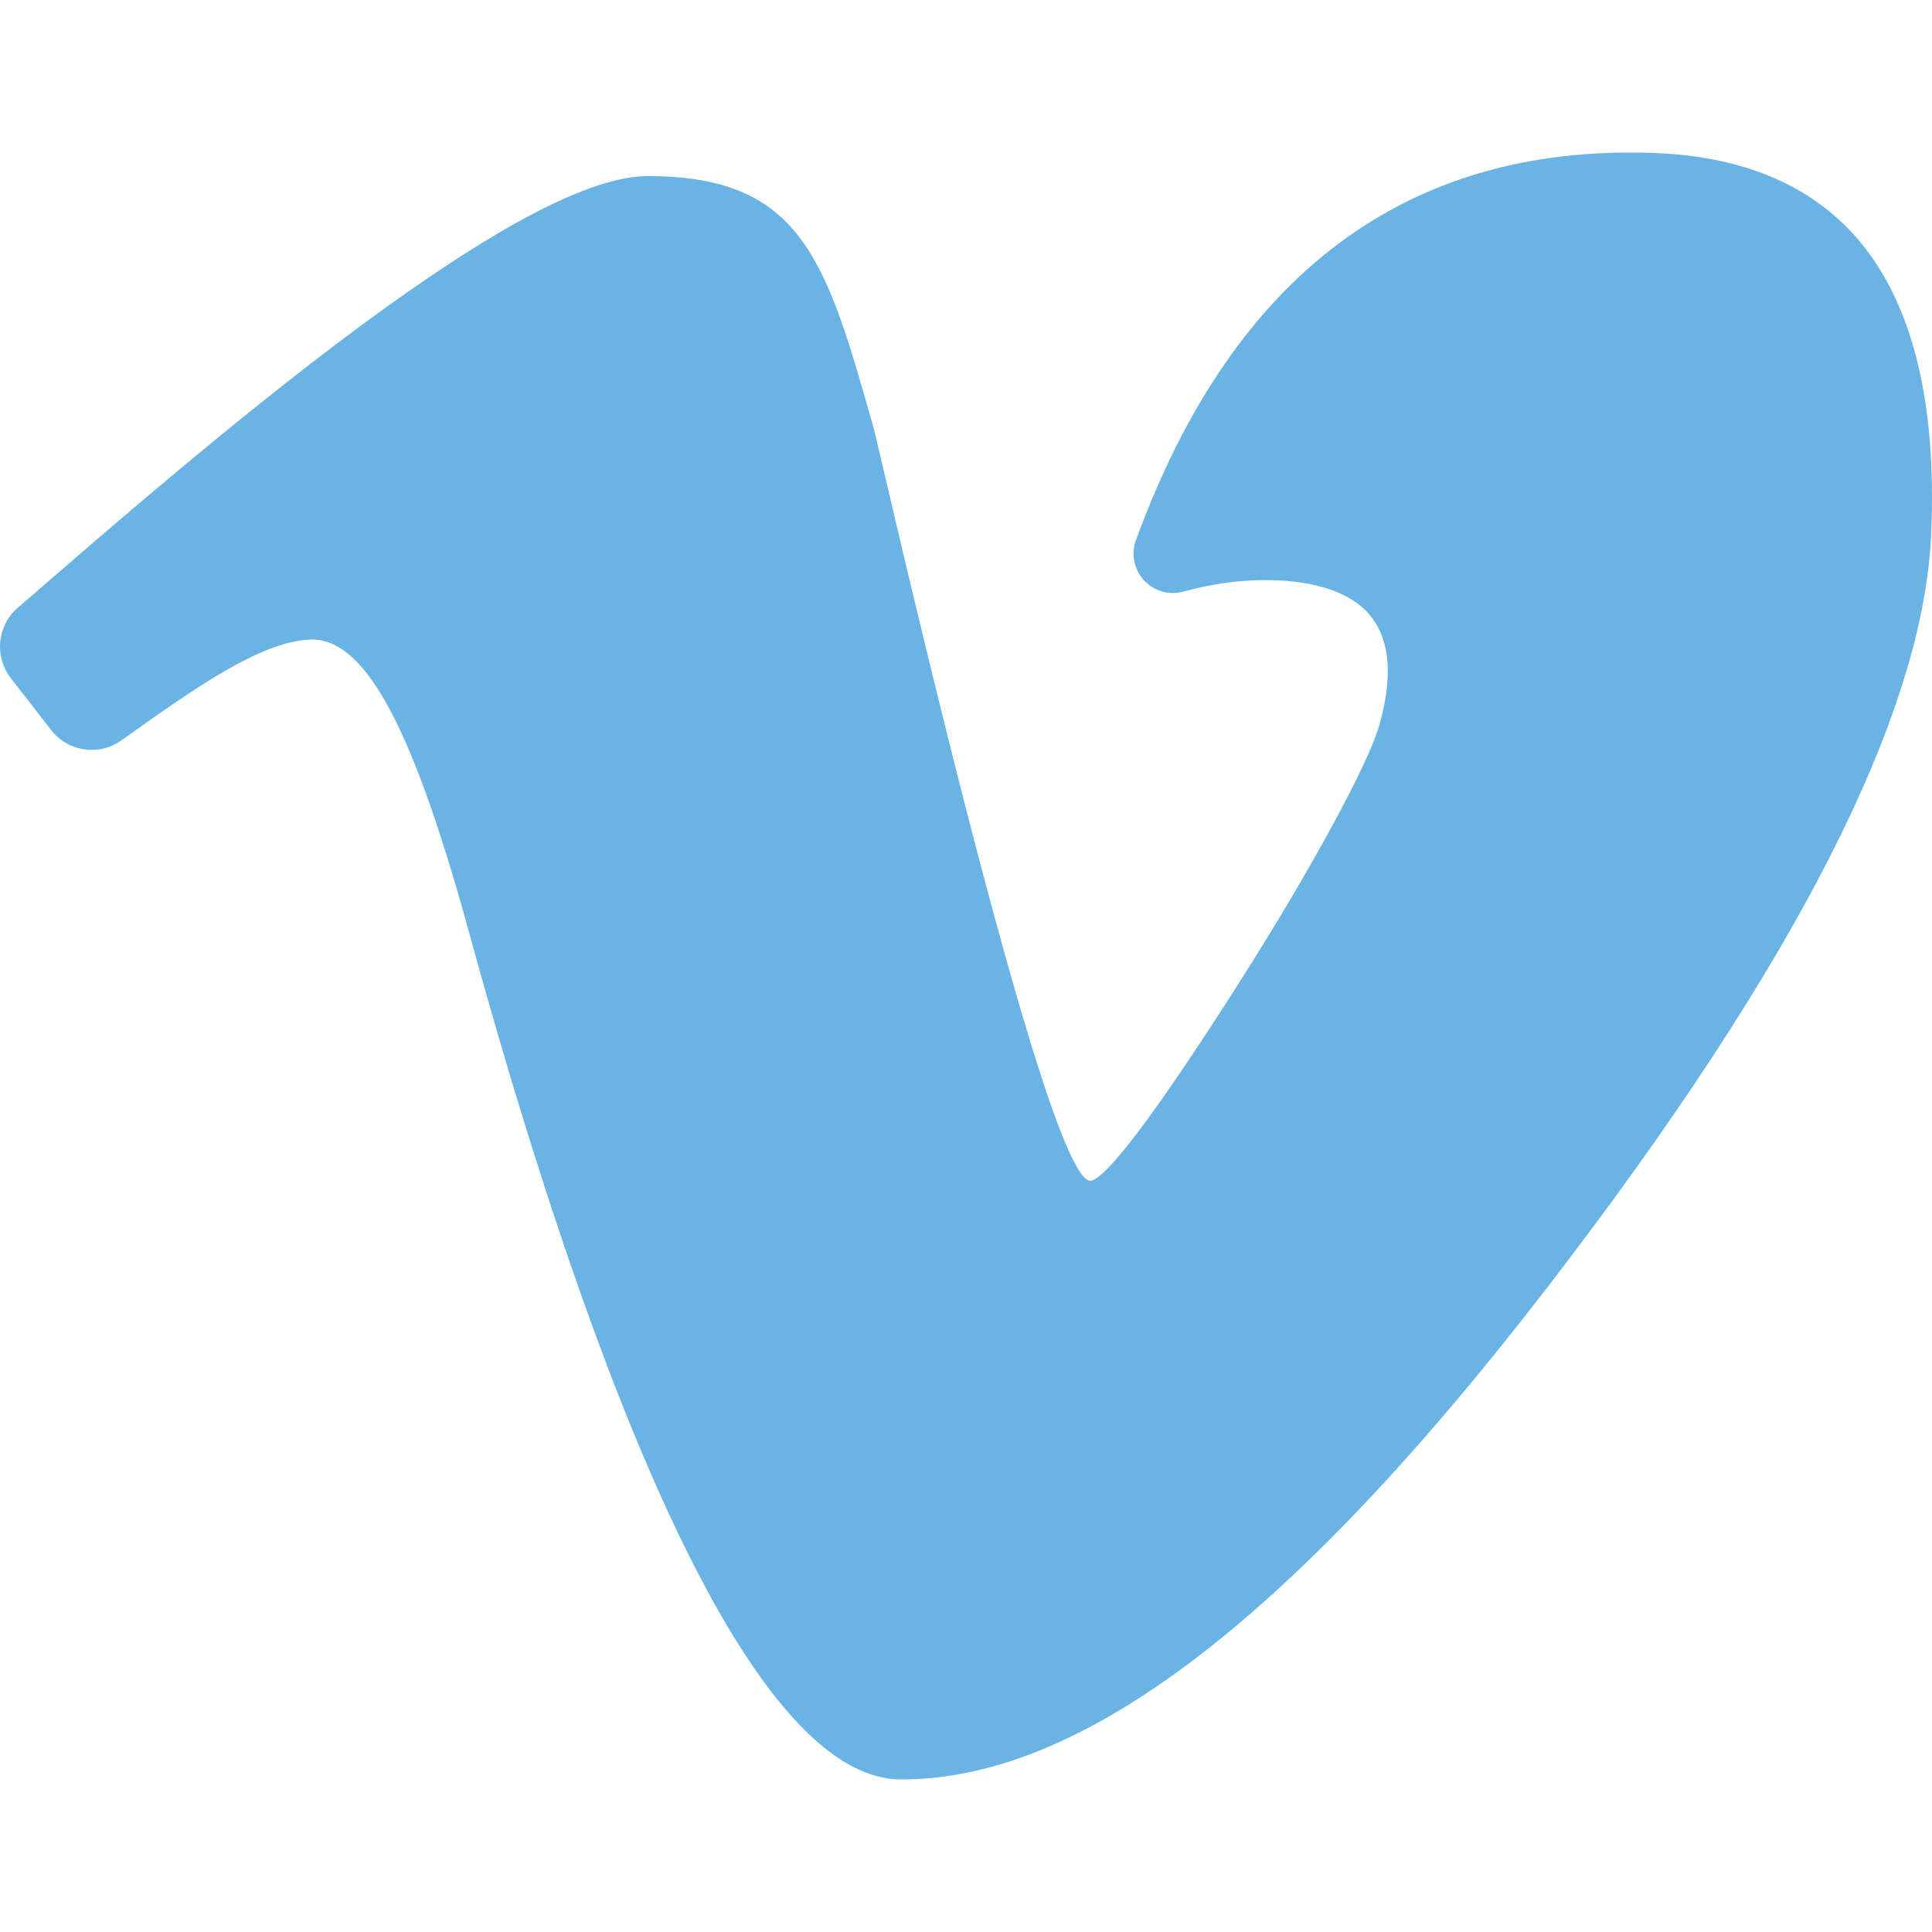
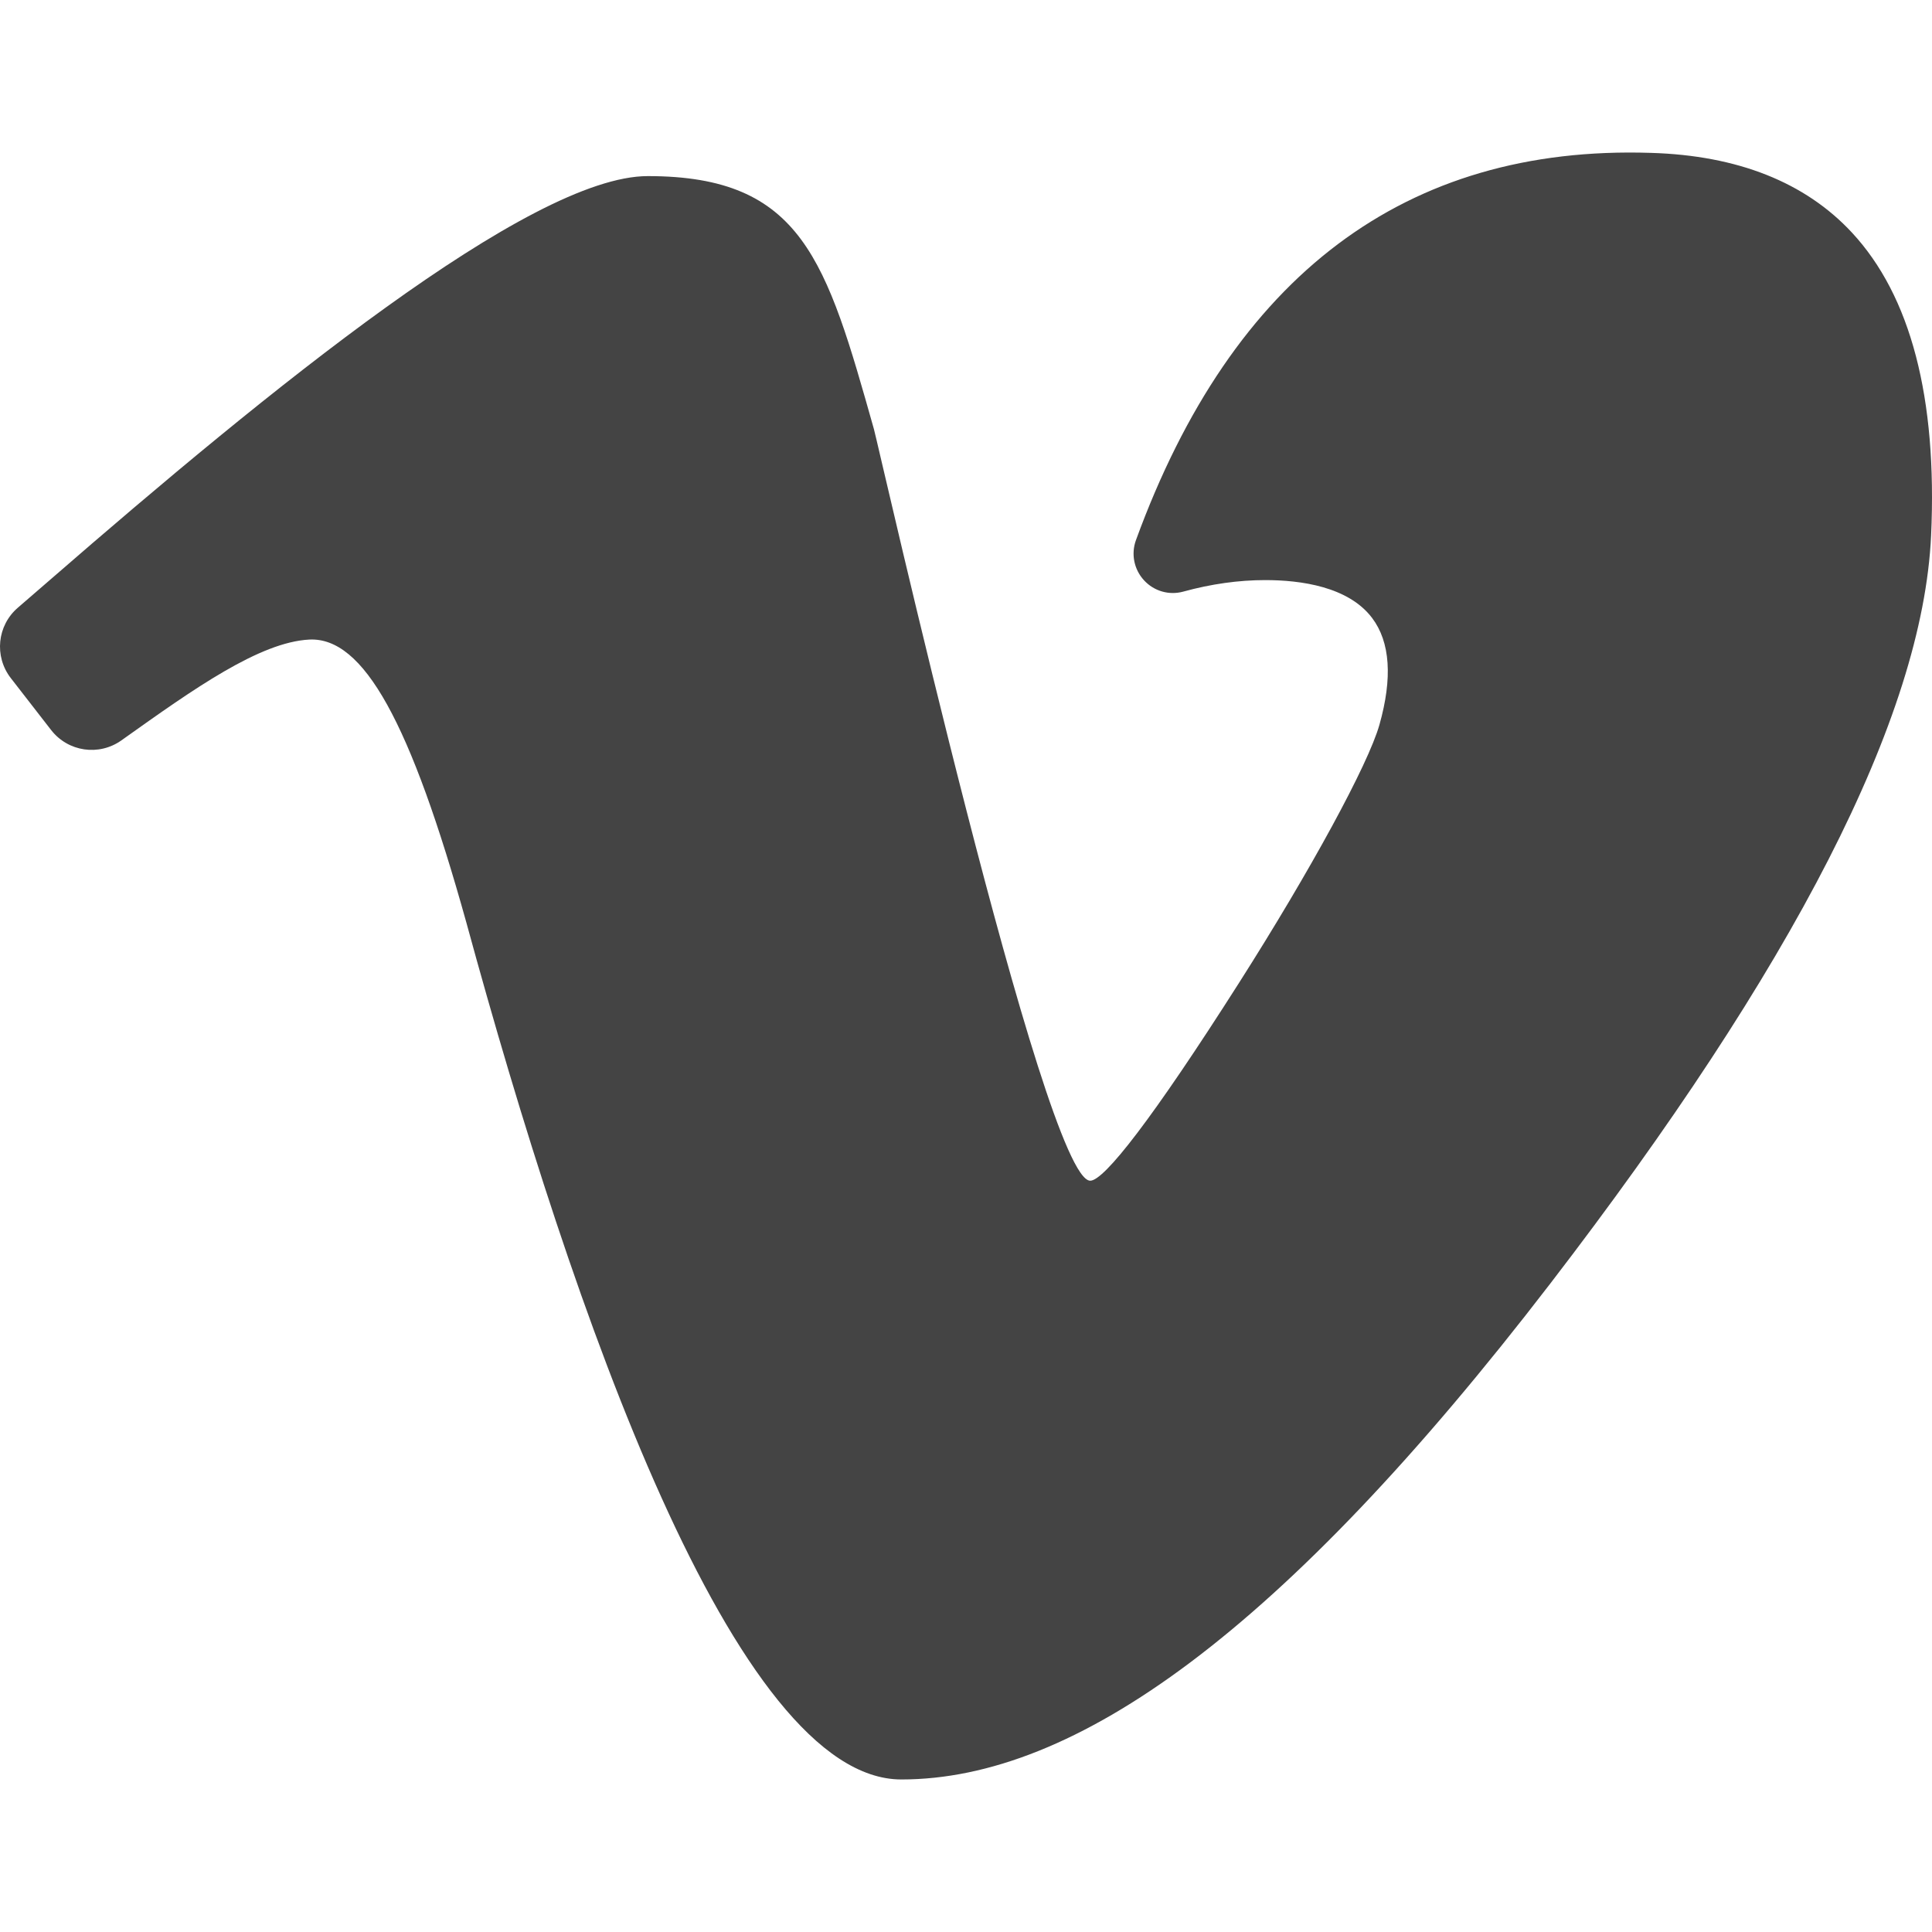
- <svg xmlns="http://www.w3.org/2000/svg" version="1.1" id="Layer_1" x="0px" y="0px" viewBox="0 0 434.016 434.016" style="enable-background:new 0 0 434.016 434.016;" xml:space="preserve">
-   <path style="fill:#69B4E5;" d="M416.049,52.27c-10.508-11.324-25.72-17.356-45.207-17.928  c-55.02-1.774-93.932,27.496-115.651,86.986c-1.14,3.124-0.444,6.588,1.814,9.041c2.247,2.439,5.622,3.409,8.812,2.534  c6.246-1.718,12.44-2.588,18.412-2.588c8.018,0,18.689,1.474,24.001,8.497c4.077,5.39,4.632,13.472,1.649,24.02  c-2.518,8.899-15.476,32.721-31.515,57.929c-19.539,30.712-30.333,44.48-33.445,44.48c-10.31,0-47.565-165.194-48.589-168.817  c-10.686-37.86-16.05-56.864-50.798-56.864c-26.483,0-85.551,48.362-134.051,90.495c-2.983,2.591-5.495,4.774-7.44,6.436  c-4.688,4.008-5.395,10.97-1.607,15.849l9.038,11.644c3.807,4.906,10.751,5.93,15.812,2.331l0.497-0.354  c15.691-11.163,30.514-21.706,41.704-22.284c12.16-0.597,22.711,18.4,35.29,63.605c23.957,87.803,60.355,192.468,97.709,192.468  c39.036,0,85.605-33.091,145.802-111.429c54.482-70.902,83.655-127.135,85.529-168.048l0,0  C435.222,89.372,429.245,66.493,416.049,52.27z" />
-   <g>
- </g>
-   <g>
- </g>
-   <g>
- </g>
-   <g>
- </g>
-   <g>
- </g>
-   <g>
- </g>
-   <g>
- </g>
-   <g>
- </g>
-   <g>
- </g>
-   <g>
- </g>
-   <g>
- </g>
-   <g>
- </g>
-   <g>
- </g>
-   <g>
- </g>
-   <g>
- </g>
+ <svg xmlns="http://www.w3.org/2000/svg" version="1.1" id="Layer_1" x="0px" y="0px" viewBox="0 0 434.016 434.016" style="enable-background:new 0 0 434.016 434.016;" xml:space="preserve" width="24" height="24">
+   <path style="fill:#444;" d="M416.049,52.27c-10.508-11.324-25.72-17.356-45.207-17.928  c-55.02-1.774-93.932,27.496-115.651,86.986c-1.14,3.124-0.444,6.588,1.814,9.041c2.247,2.439,5.622,3.409,8.812,2.534  c6.246-1.718,12.44-2.588,18.412-2.588c8.018,0,18.689,1.474,24.001,8.497c4.077,5.39,4.632,13.472,1.649,24.02  c-2.518,8.899-15.476,32.721-31.515,57.929c-19.539,30.712-30.333,44.48-33.445,44.48c-10.31,0-47.565-165.194-48.589-168.817  c-10.686-37.86-16.05-56.864-50.798-56.864c-26.483,0-85.551,48.362-134.051,90.495c-2.983,2.591-5.495,4.774-7.44,6.436  c-4.688,4.008-5.395,10.97-1.607,15.849l9.038,11.644c3.807,4.906,10.751,5.93,15.812,2.331l0.497-0.354  c15.691-11.163,30.514-21.706,41.704-22.284c12.16-0.597,22.711,18.4,35.29,63.605c23.957,87.803,60.355,192.468,97.709,192.468  c39.036,0,85.605-33.091,145.802-111.429c54.482-70.902,83.655-127.135,85.529-168.048l0,0  C435.222,89.372,429.245,66.493,416.049,52.27z" />
</svg>
